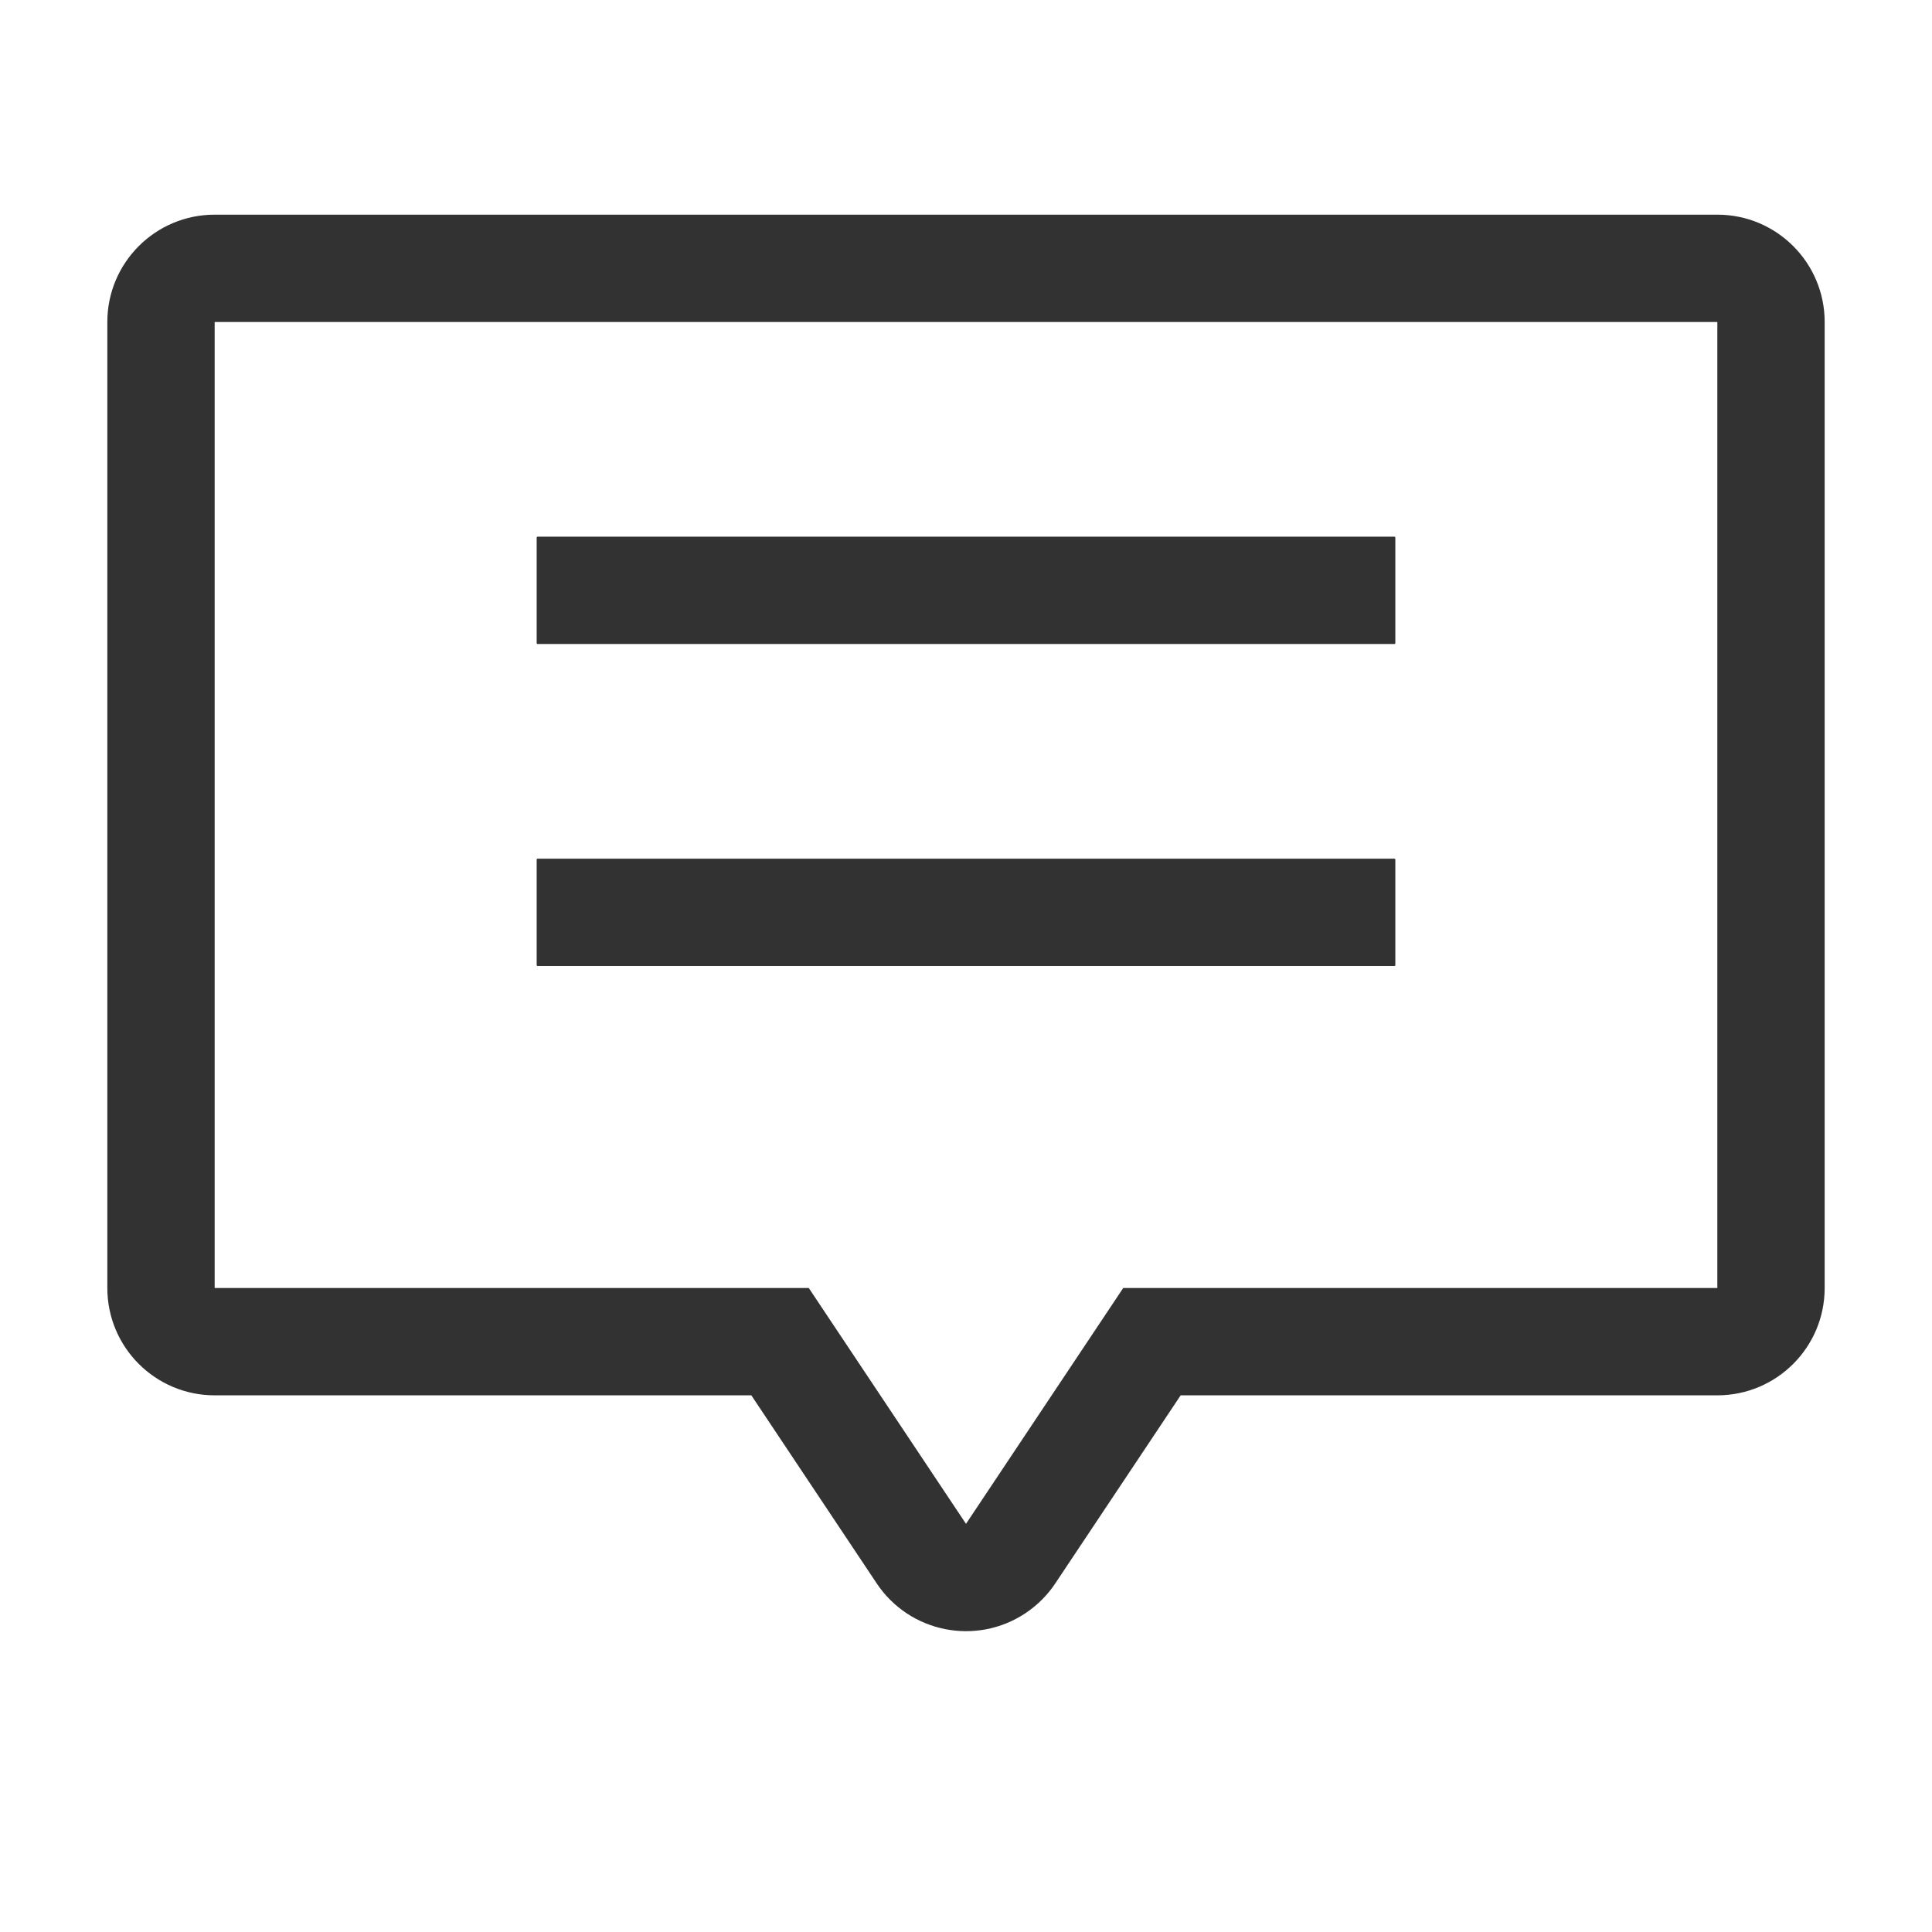
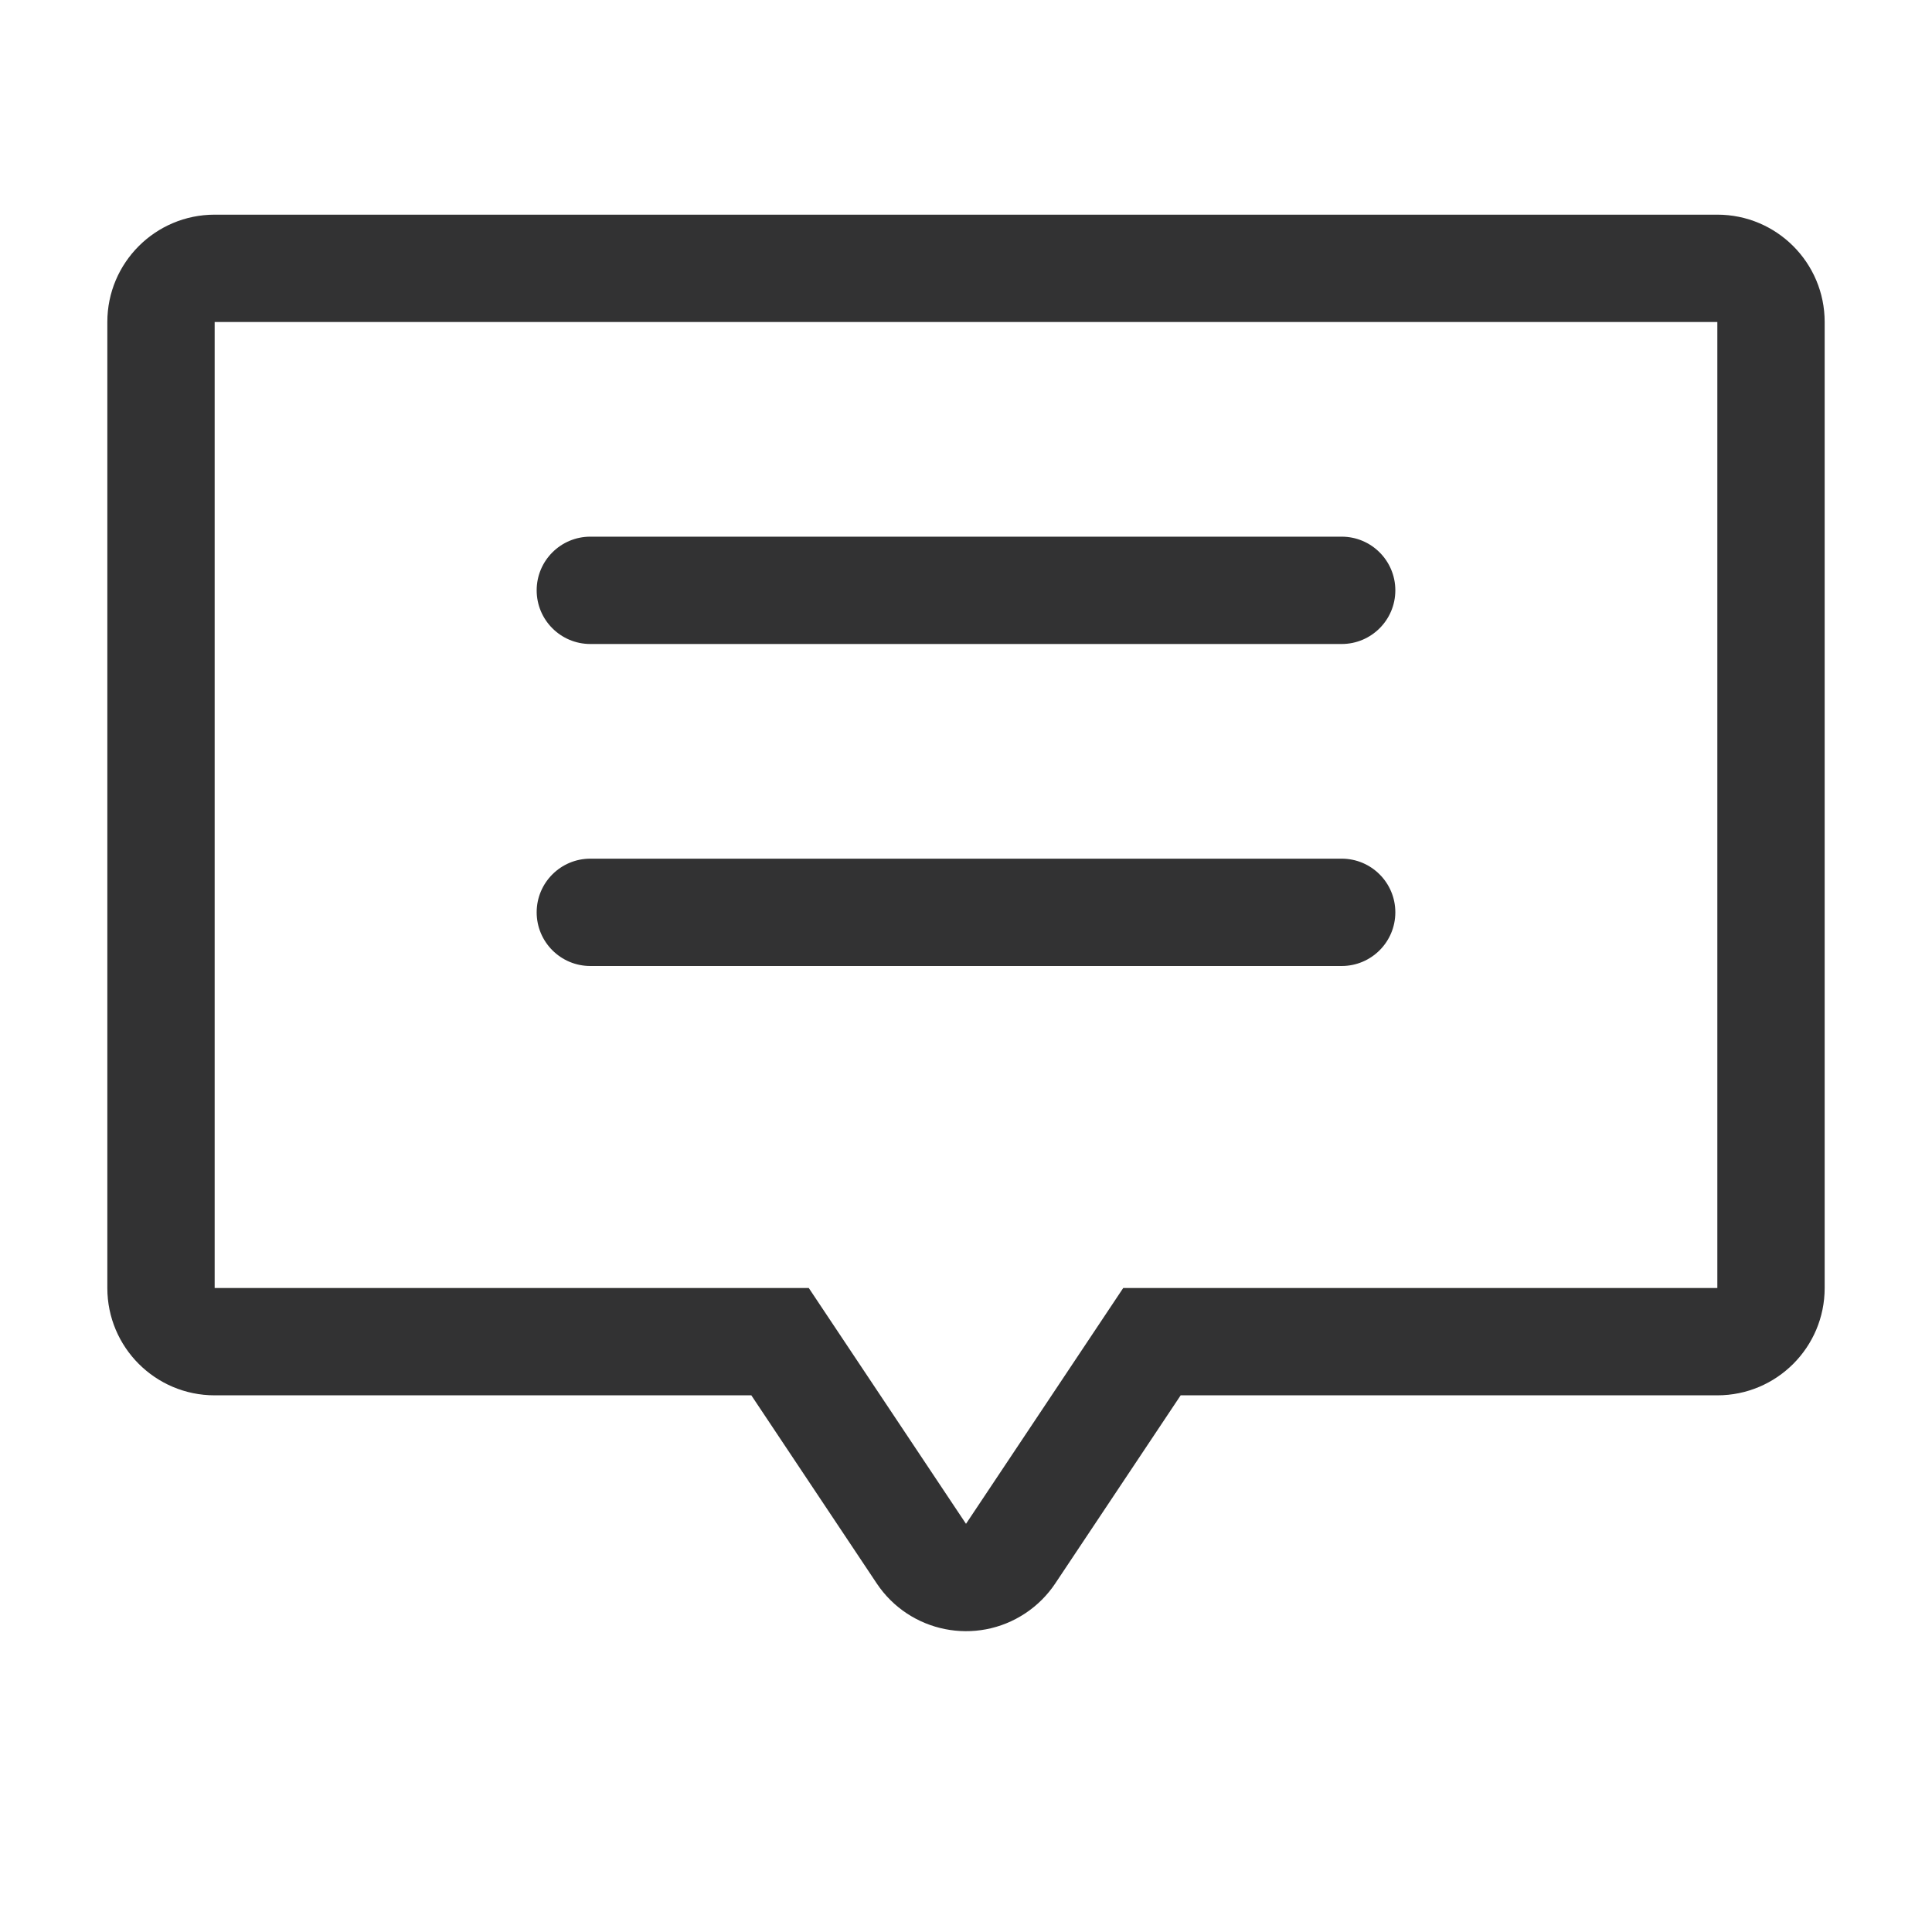
<svg xmlns="http://www.w3.org/2000/svg" width="1000" height="1000">
-   <path d="M500 788.735l81.379-122.068h307.51v-500H111.11v500h307.51L500 788.735zm46.225 30.816a55.556 55.556 0 0 1-15.408 15.409c-25.53 17.02-60.022 10.12-77.042-15.409l-64.886-97.329H111.11c-30.682 0-55.555-24.873-55.555-55.555v-500c0-30.683 24.873-55.556 55.555-55.556H888.89c30.682 0 55.555 24.873 55.555 55.556v500c0 30.682-24.873 55.555-55.555 55.555H611.11l-64.886 97.33zM278.278 277.778h443.444a.5.5 0 0 1 .5.5v54.555a.5.5 0 0 1-.5.5H278.278a.5.5 0 0 1-.5-.5v-54.555a.5.5 0 0 1 .5-.5zm0 166.666h443.444a.5.5 0 0 1 .5.5V499.5a.5.5 0 0 1-.5.5H278.278a.5.5 0 0 1-.5-.5v-54.556a.5.5 0 0 1 .5-.5z" fill="#323233" fill-rule="nonzero" />
+   <g fill="#323233" fill-rule="evenodd">
+     <path d="M500 788.735l81.379-122.068h307.51v-500H111.11v500h307.51L500 788.735zm46.225 30.816a55.556 55.556 0 0 1-15.408 15.409c-25.53 17.02-60.022 10.12-77.042-15.409l-64.886-97.329H111.11c-30.682 0-55.555-24.873-55.555-55.555v-500c0-30.683 24.873-55.556 55.555-55.556H888.89c30.682 0 55.555 24.873 55.555 55.556v500c0 30.682-24.873 55.555-55.555 55.555H611.11l-64.886 97.33z" fill-rule="nonzero" />
+     <path d="M305.556 277.778h388.888c15.342 0 27.778 12.436 27.778 27.778 0 15.34-12.436 27.777-27.778 27.777H305.556c-15.342 0-27.778-12.436-27.778-27.777 0-15.342 12.436-27.778 27.778-27.778zM305.556 444.444h388.888c15.342 0 27.778 12.437 27.778 27.778S709.786 500 694.444 500H305.556c-15.342 0-27.778-12.437-27.778-27.778s12.436-27.778 27.778-27.778z" />
+   </g>
</svg>
